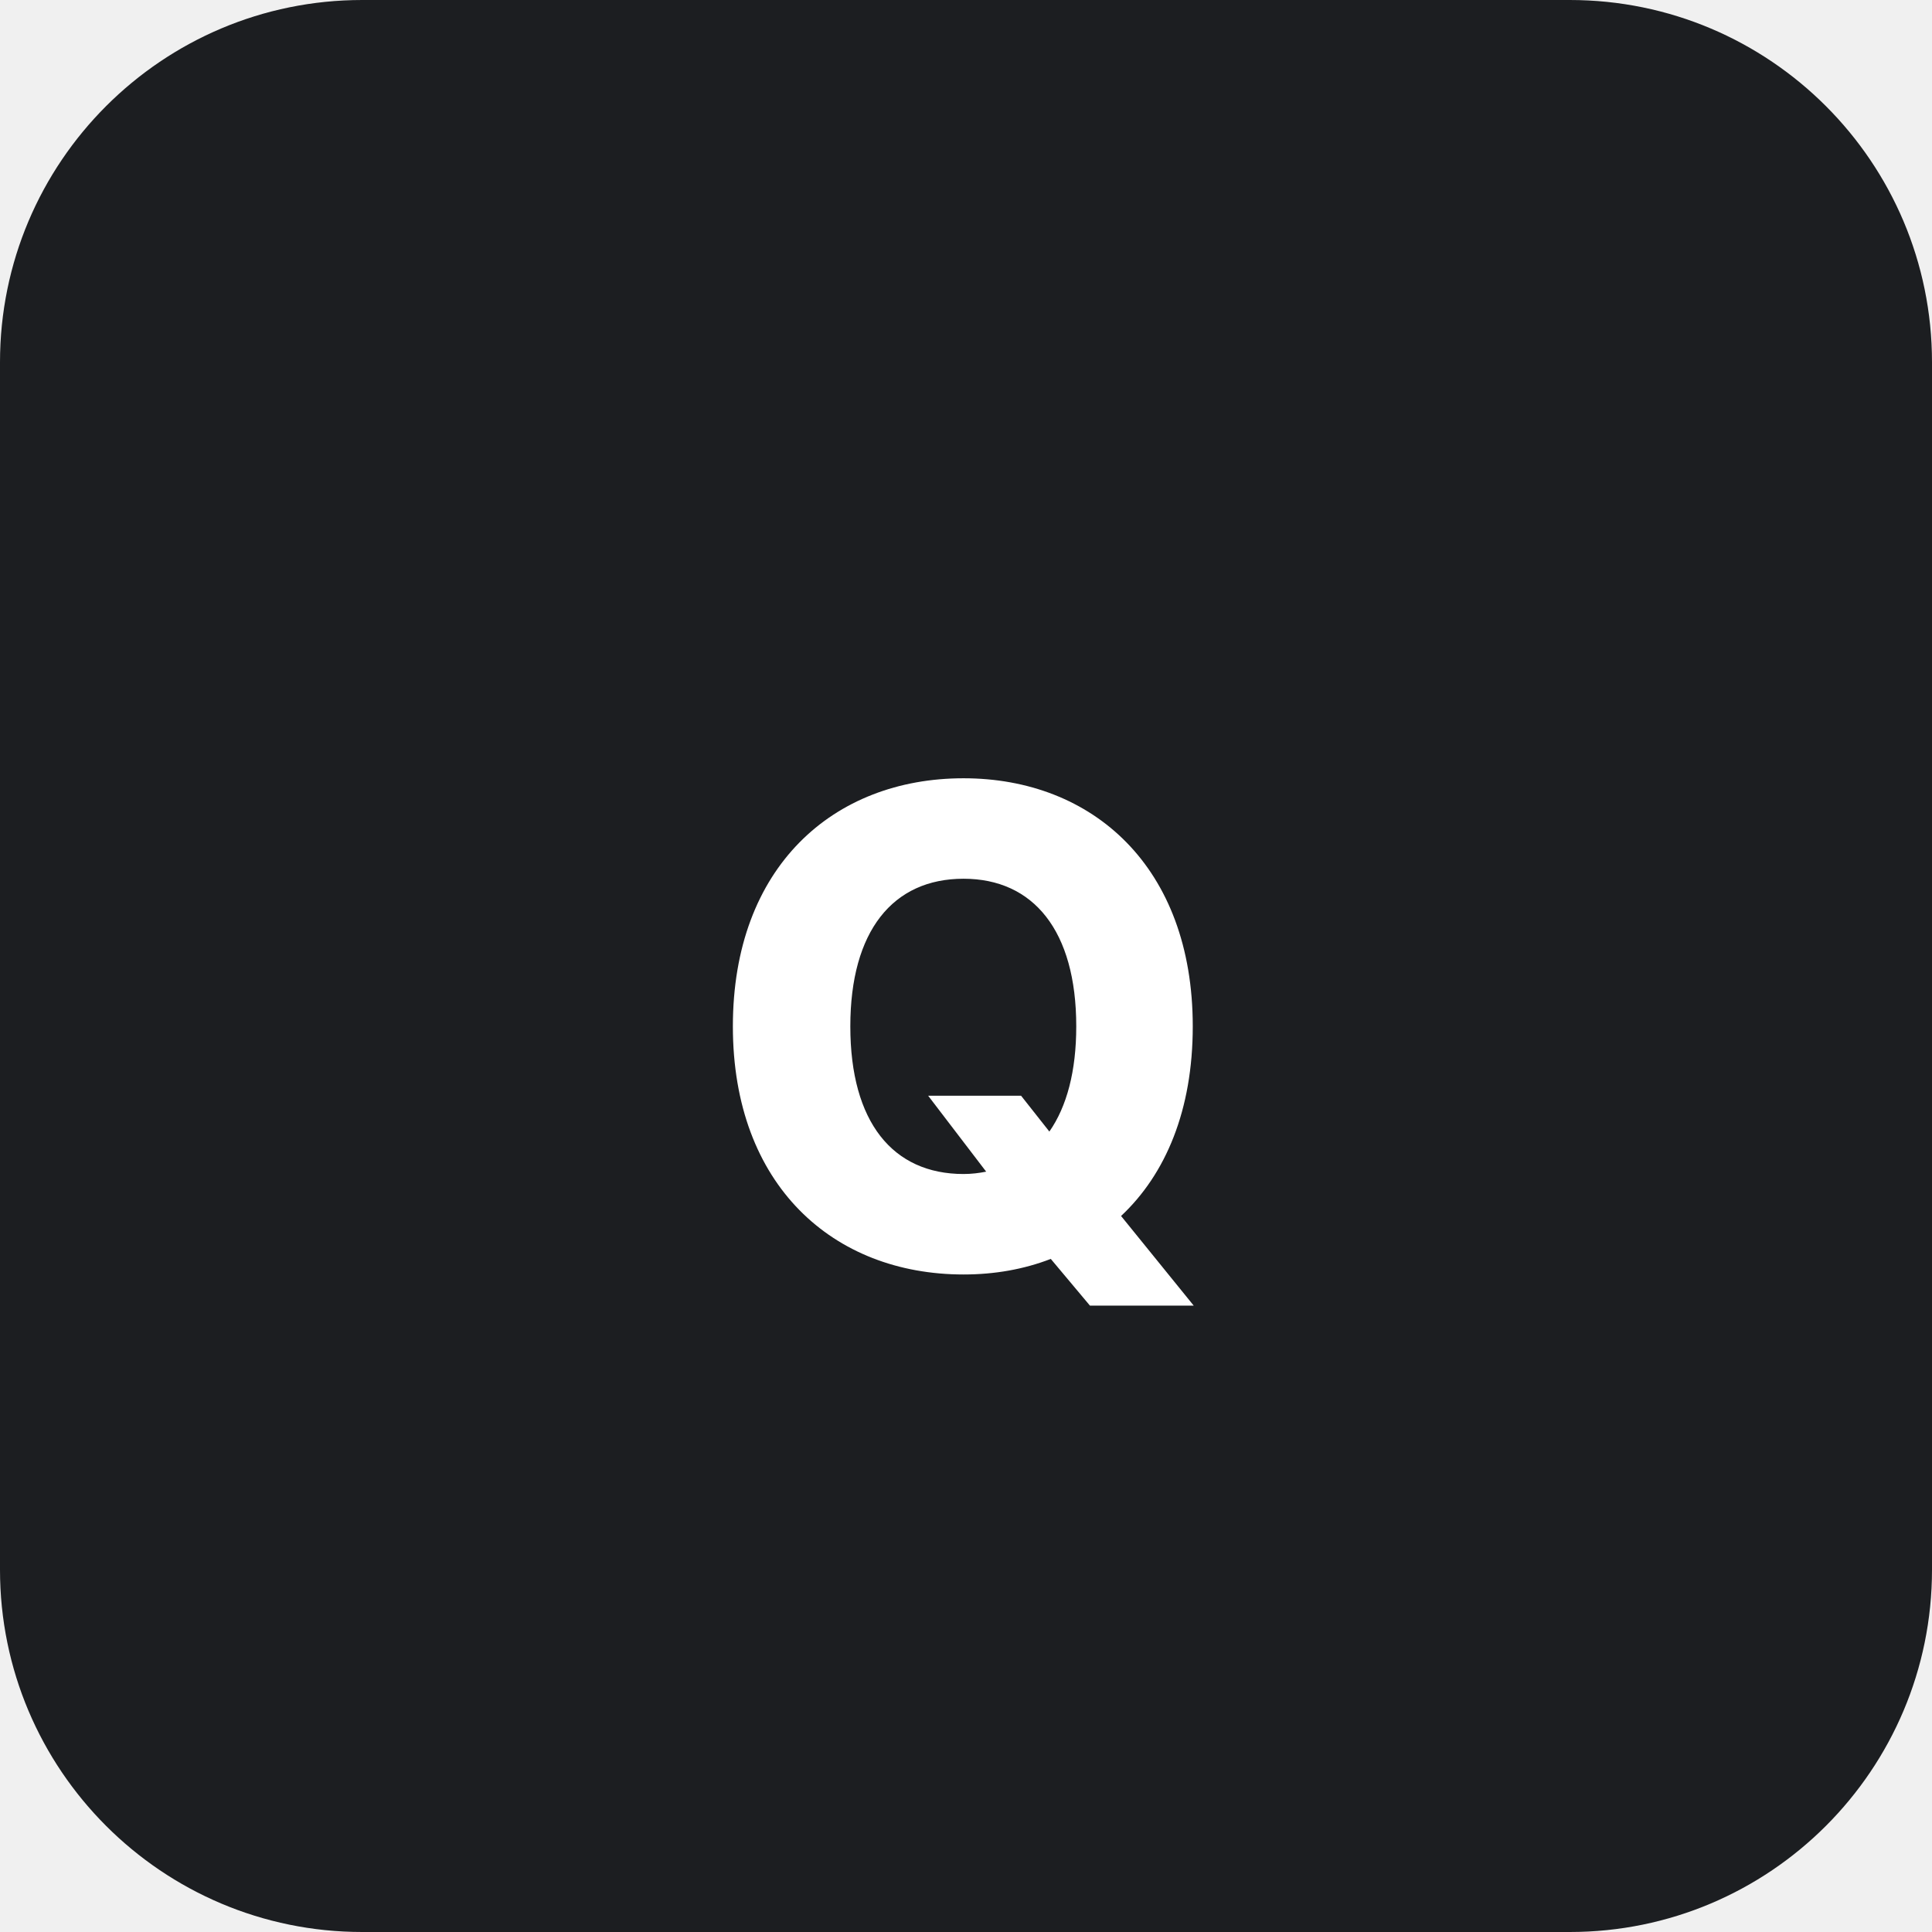
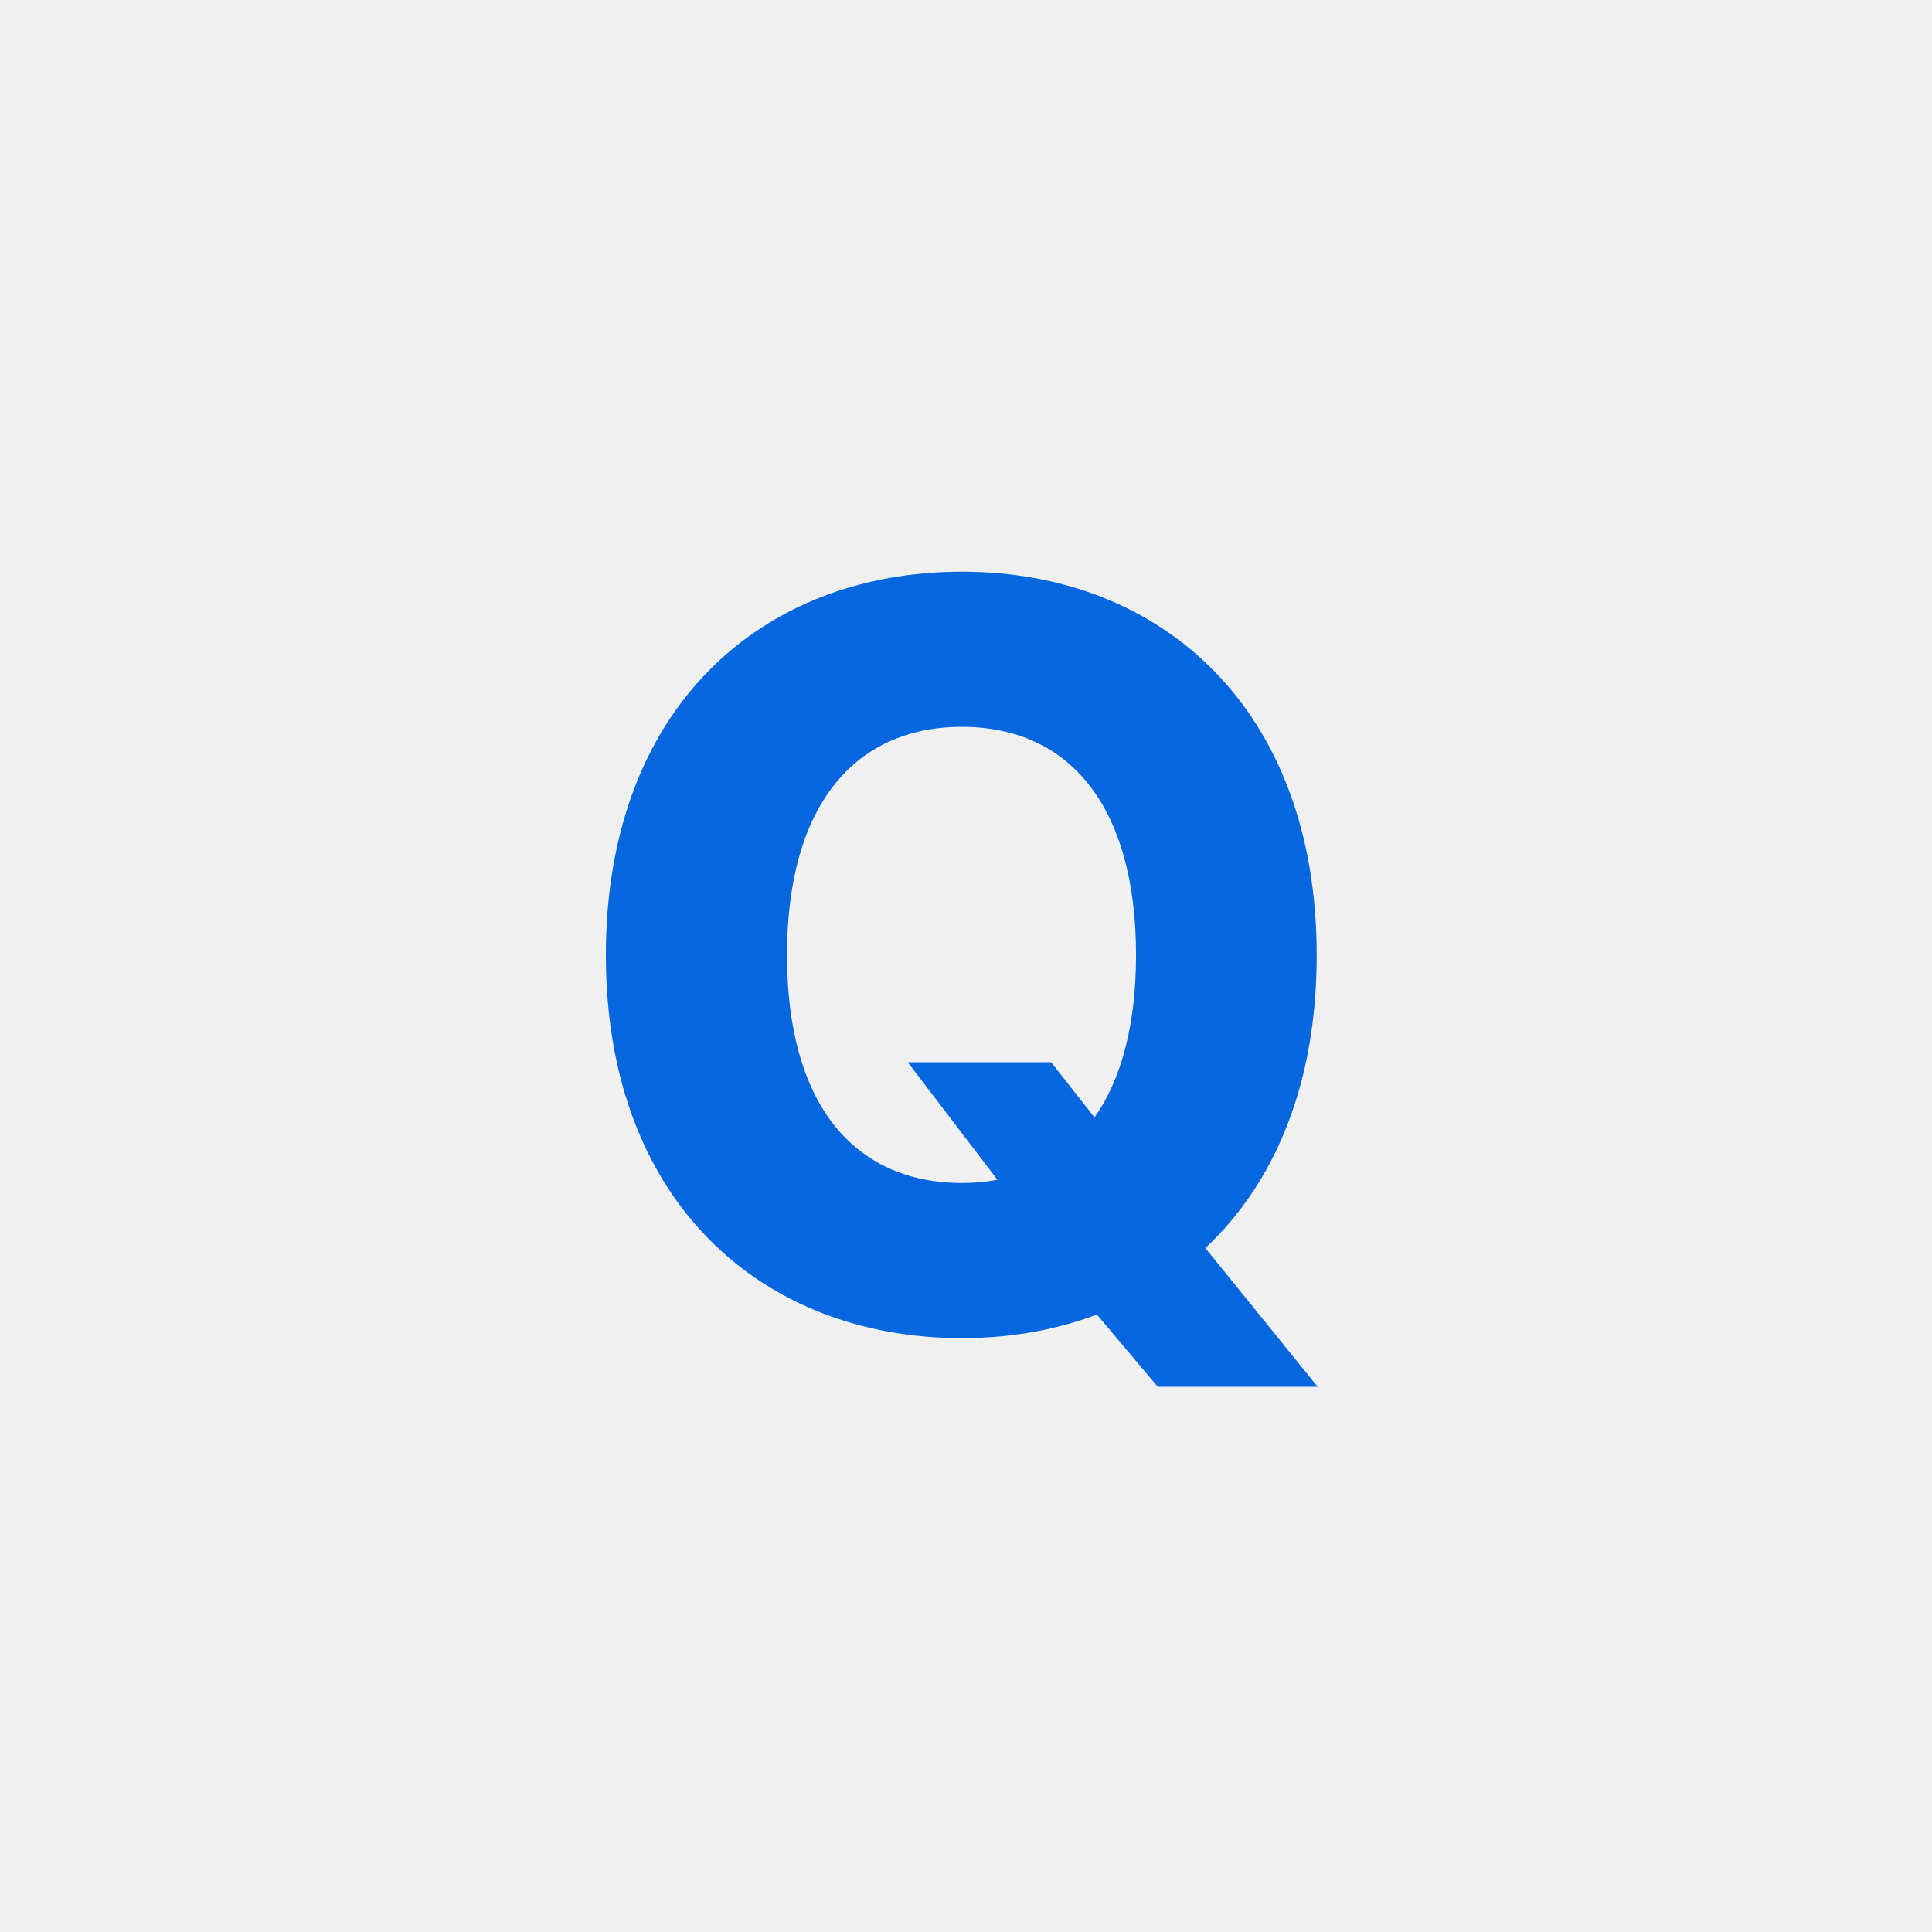
<svg xmlns="http://www.w3.org/2000/svg" viewBox="0 0 64 64" width="64" height="64">
-   <rect width="64" height="64" fill="#1c1e21" rx="12" />
-   <text x="32" y="42" font-family="-apple-system, system-ui, sans-serif" font-size="22" font-weight="800" fill="#fff" text-anchor="middle">Q</text>
+   <text x="32" y="44" font-family="-apple-system, system-ui, sans-serif" font-size="34" font-weight="800" fill="#0467df" text-anchor="middle">Q</text>
</svg>
